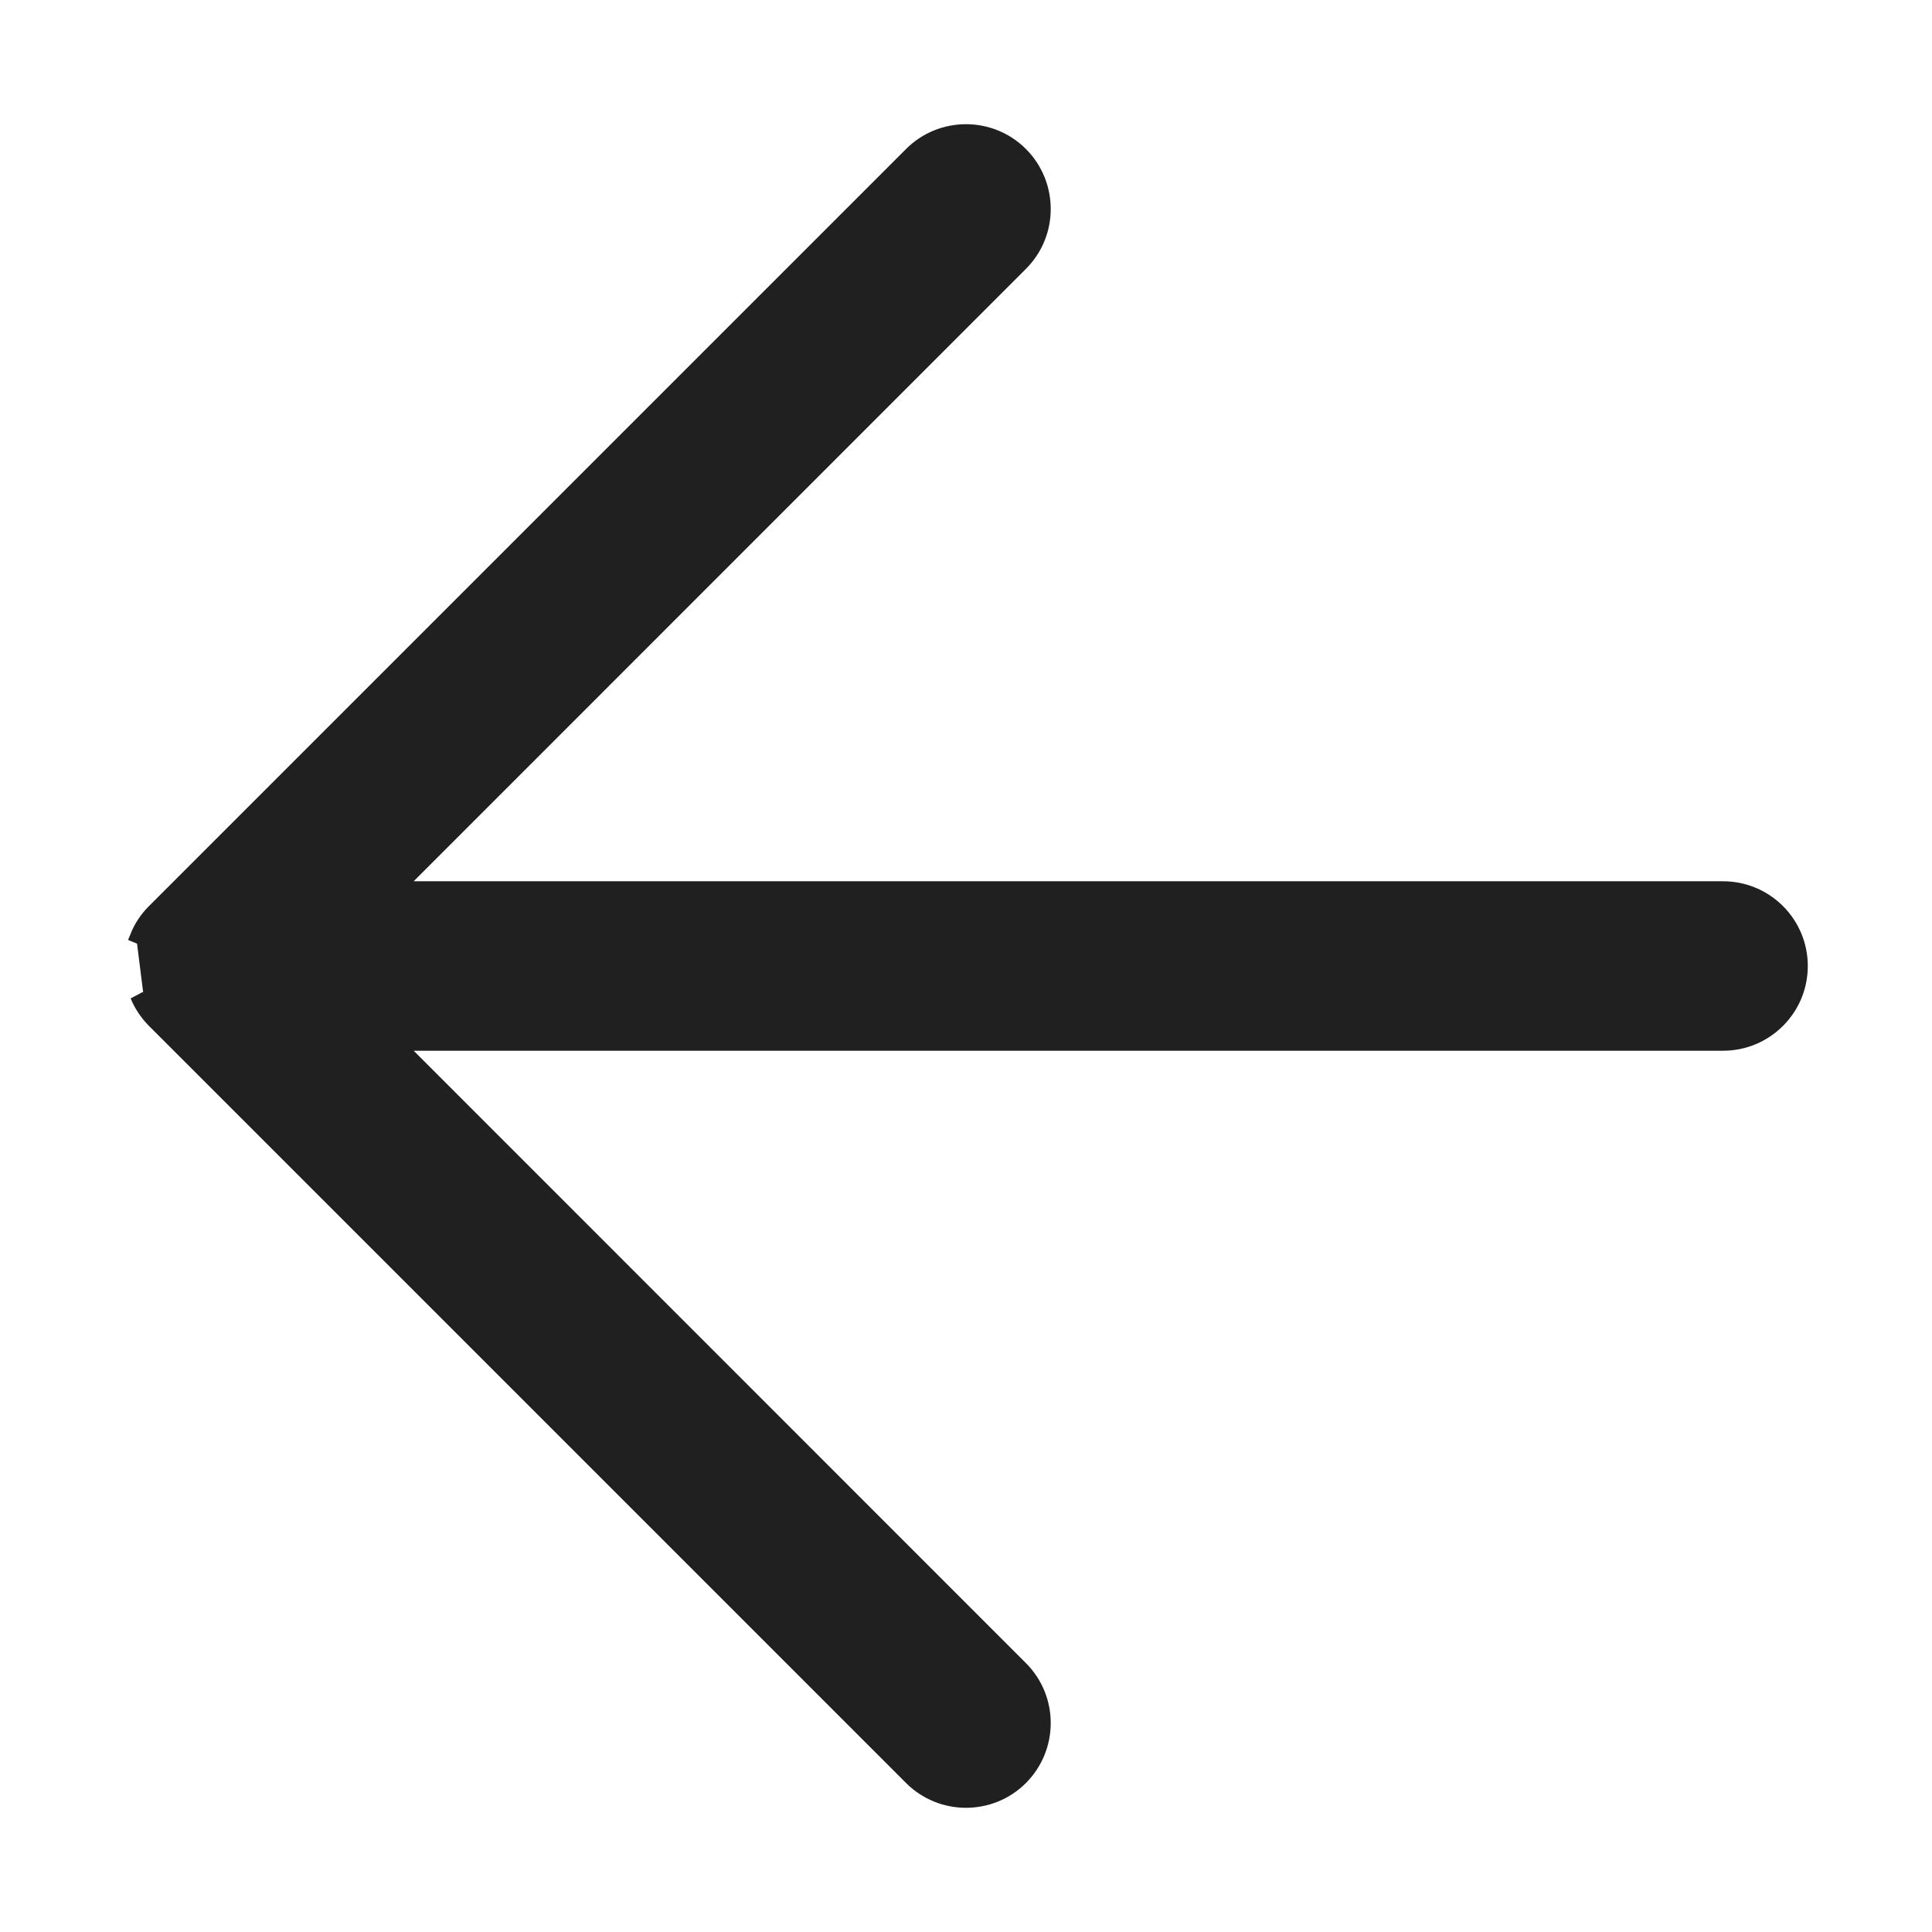
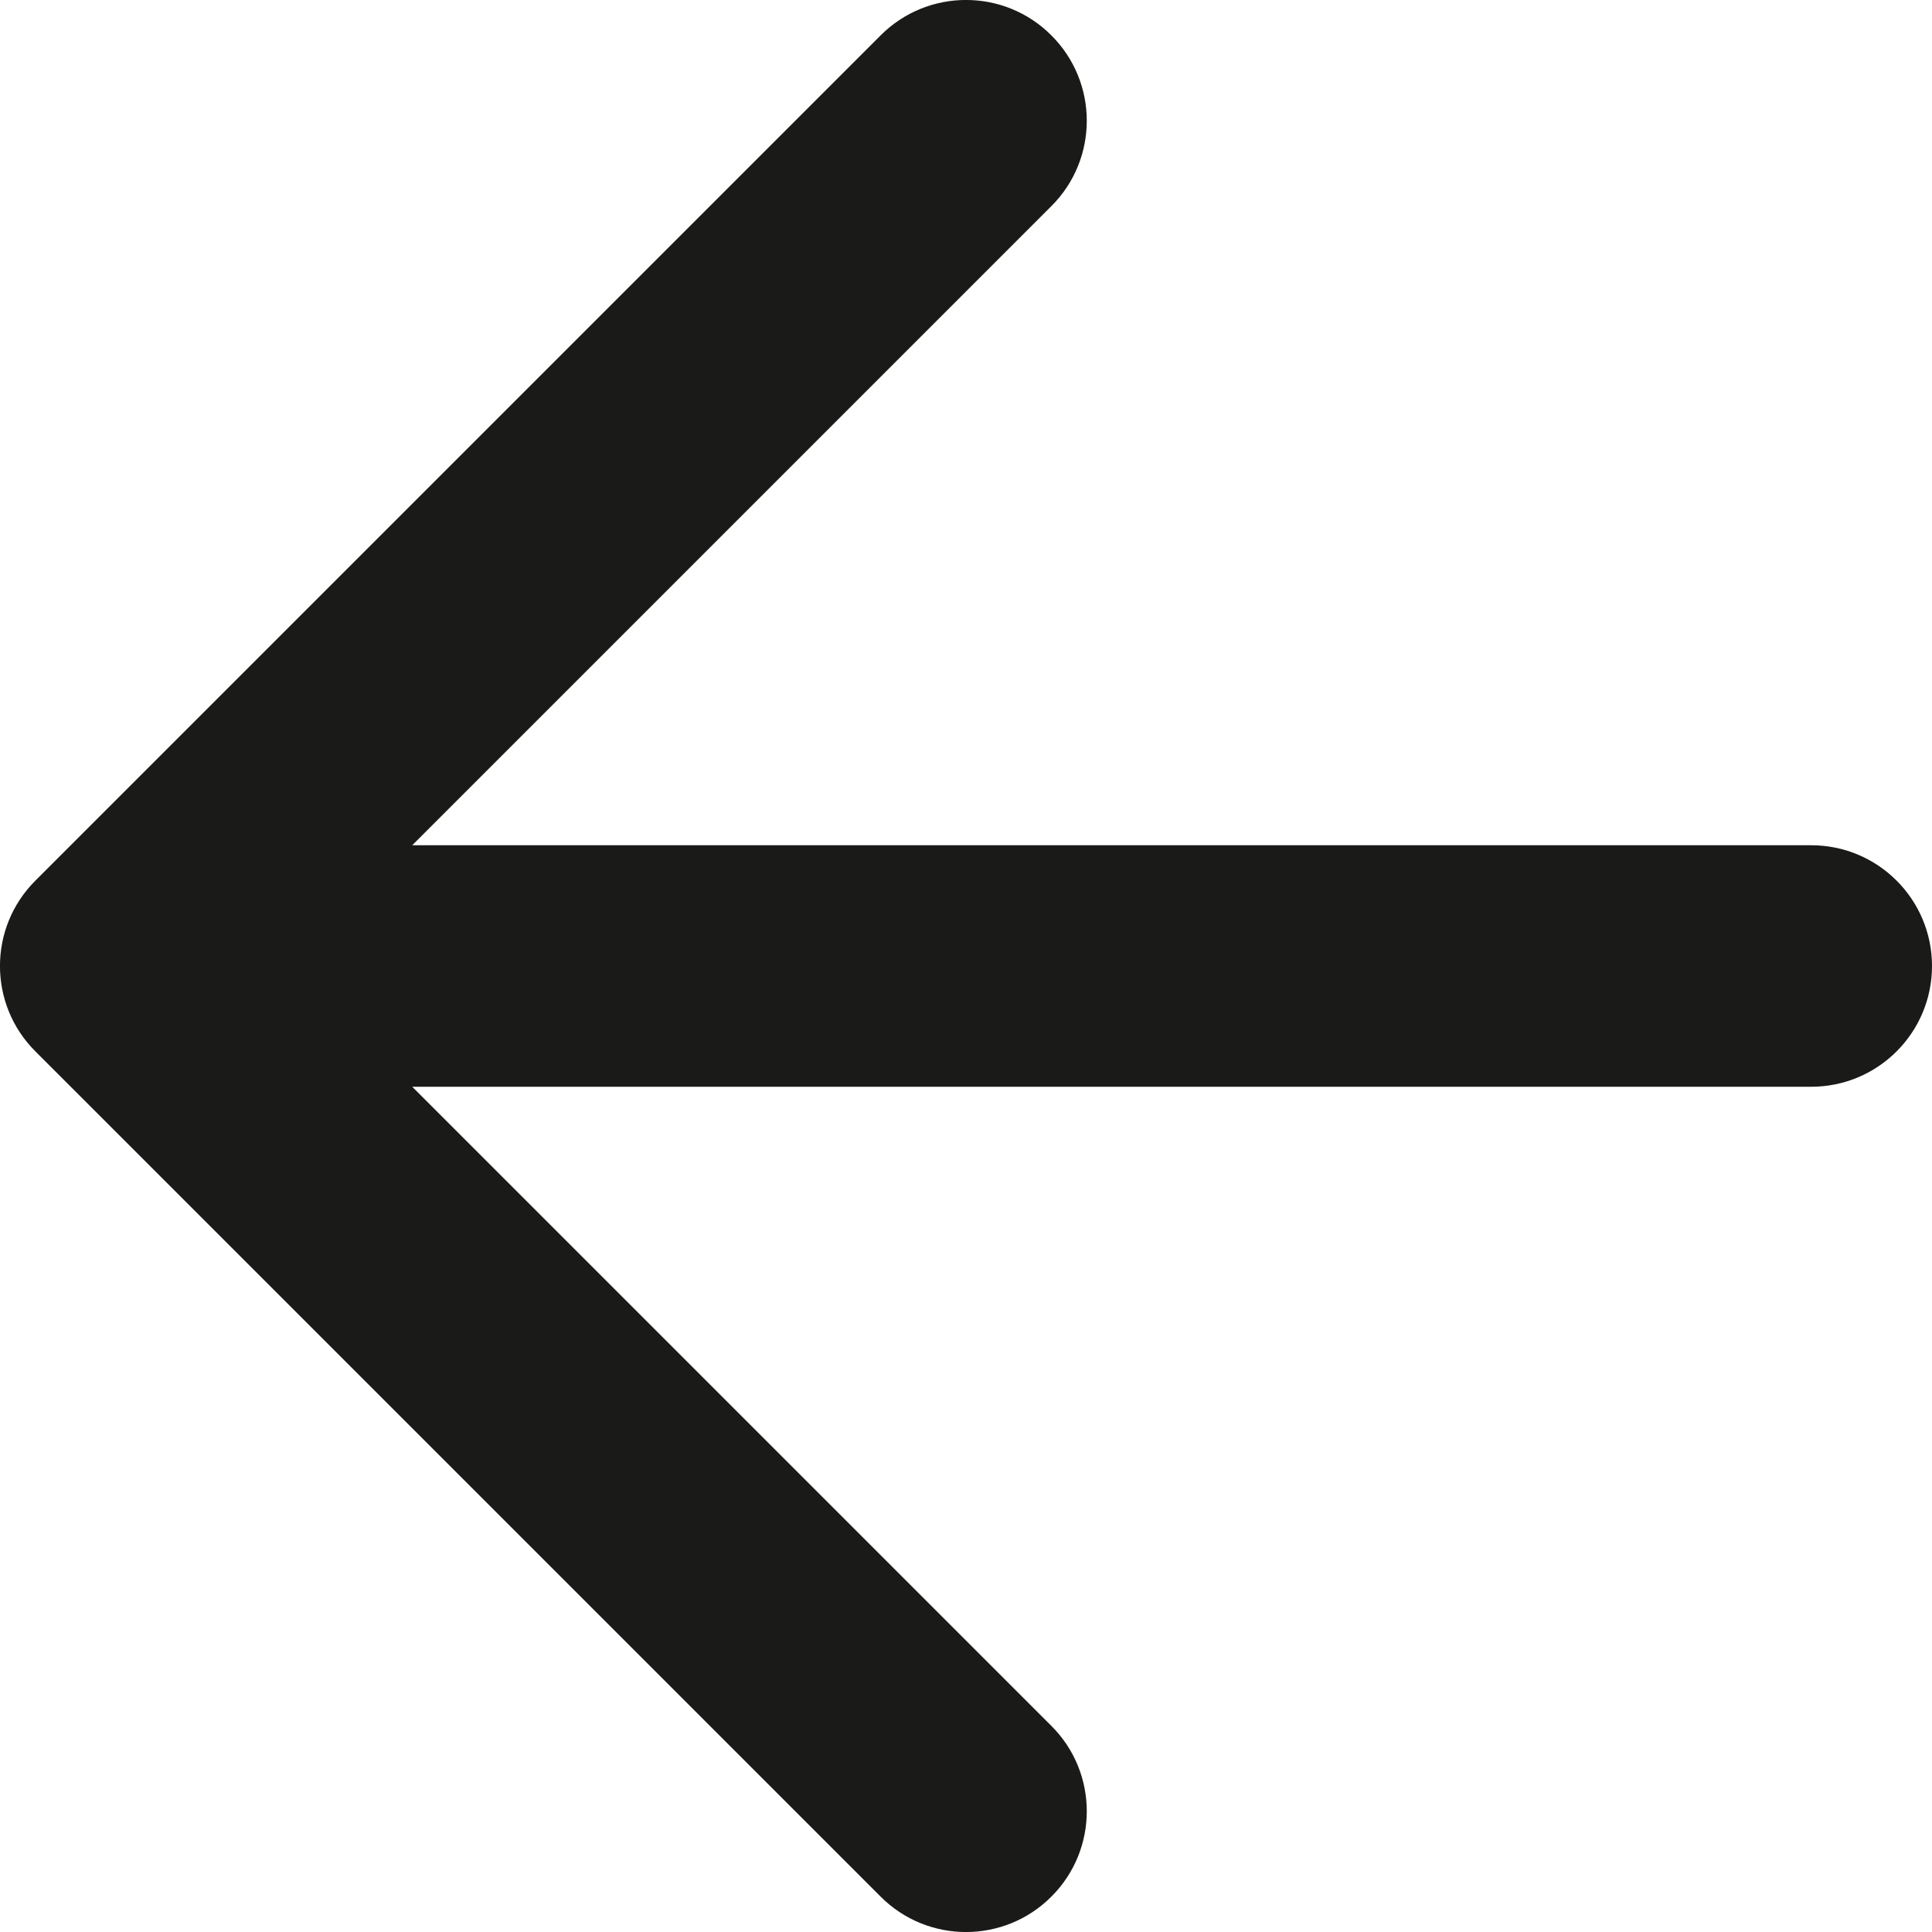
- <svg xmlns="http://www.w3.org/2000/svg" width="14" height="14" viewBox="0 0 14 14" fill="none">
-   <path d="M1.114 7.398L1.114 7.398C1.061 7.344 1.02 7.282 0.993 7.216L1.114 7.398ZM1.114 7.398L1.115 7.399L1.115 7.399L6.601 12.885C6.821 13.105 7.179 13.105 7.399 12.885C7.619 12.664 7.619 12.307 7.399 12.087L2.877 7.564H7H12.486C12.797 7.564 13.05 7.312 13.05 7C13.05 6.688 12.797 6.436 12.486 6.436H7H2.877L7.399 1.913C7.619 1.693 7.619 1.336 7.399 1.115C7.179 0.895 6.821 0.895 6.601 1.115L1.115 6.601C1.061 6.655 1.02 6.717 0.993 6.784C0.993 6.784 0.993 6.784 0.993 6.784L1.039 6.803L1.114 7.398Z" fill="#202020" stroke="#202020" stroke-width="0.1" stroke-linecap="round" />
+ <svg xmlns="http://www.w3.org/2000/svg" width="16" height="16" viewBox="0 0 16 16" fill="none">
+   <path fill-rule="evenodd" clip-rule="evenodd" d="M8.707 0.293C9.098 0.683 9.098 1.317 8.707 1.707L3.414 7H15C15.552 7 16 7.448 16 8C16 8.552 15.552 9 15 9H3.414L8.707 14.293C9.098 14.683 9.098 15.317 8.707 15.707C8.317 16.098 7.683 16.098 7.293 15.707L0.293 8.707C-0.098 8.317 -0.098 7.683 0.293 7.293L7.293 0.293C7.683 -0.098 8.317 -0.098 8.707 0.293Z" fill="#1A1A18" />
</svg>
